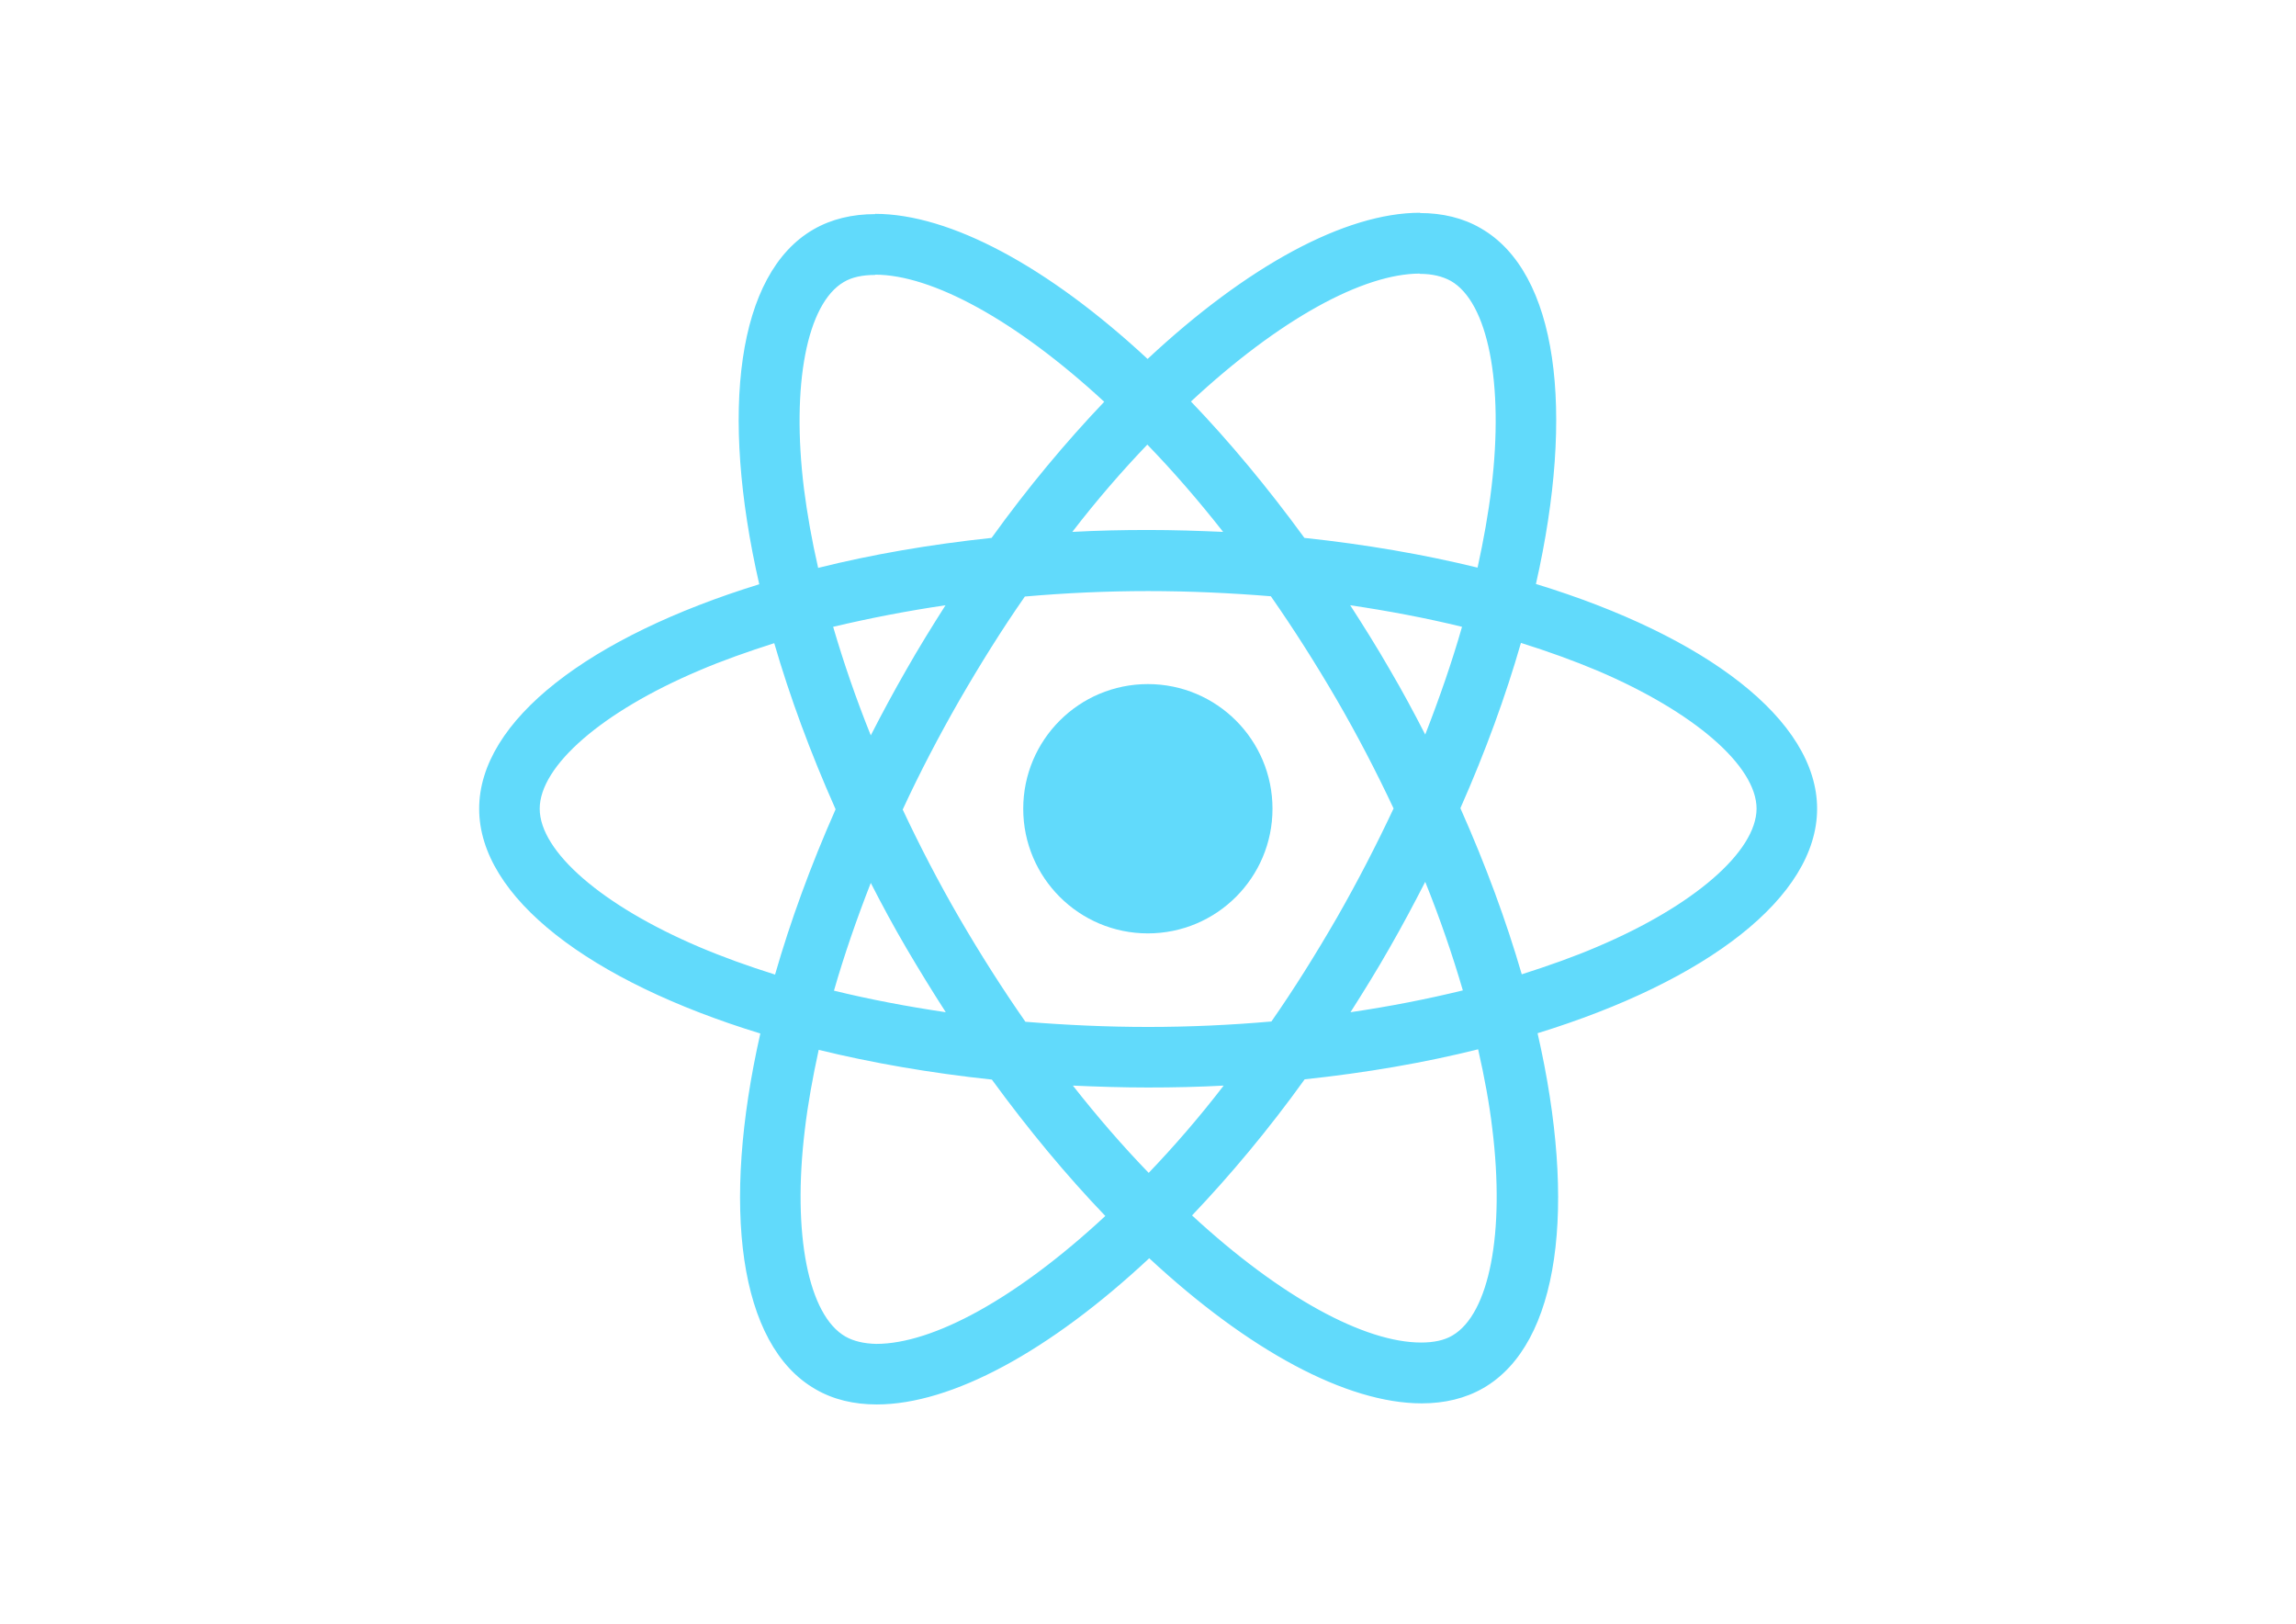
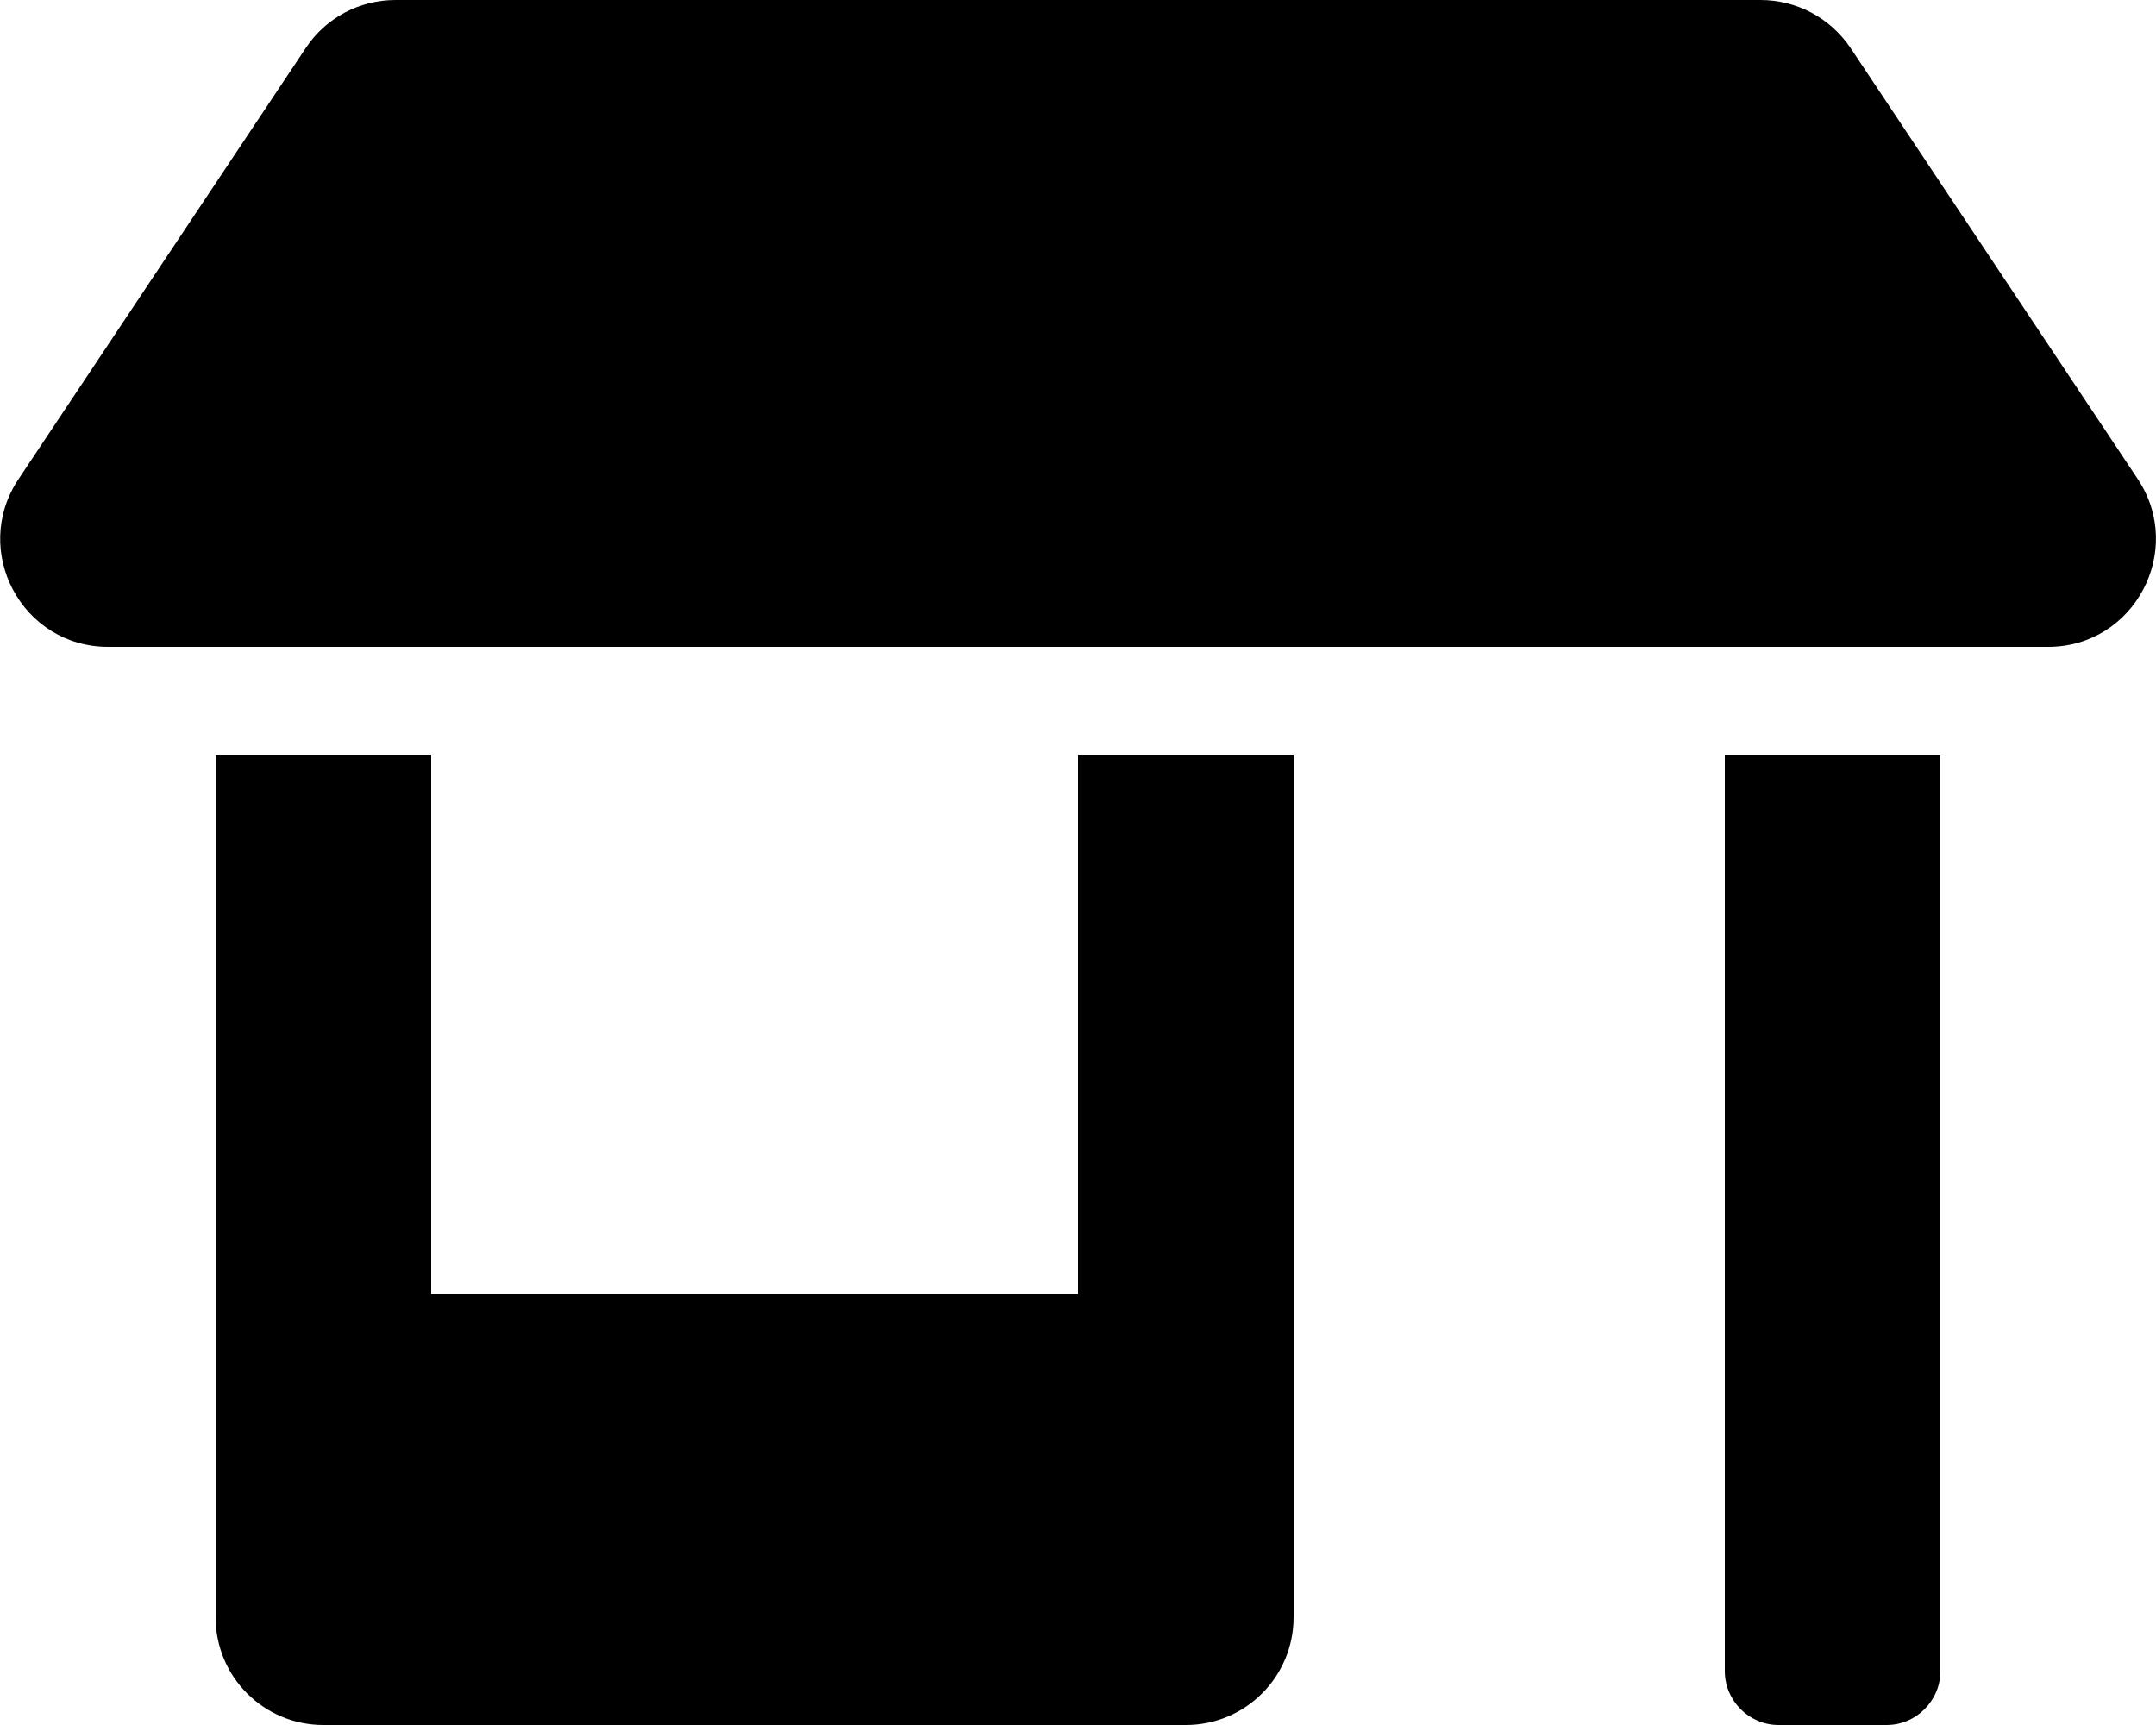
- <svg xmlns="http://www.w3.org/2000/svg" viewBox="0 0 841.9 595.3">
-   <g fill="#61DAFB">
-     <path d="M666.3 296.5c0-32.5-40.7-63.3-103.1-82.4 14.4-63.6 8-114.2-20.2-130.4-6.5-3.8-14.1-5.6-22.4-5.6v22.3c4.6 0 8.3.9 11.4 2.6 13.6 7.8 19.5 37.5 14.9 75.7-1.1 9.4-2.9 19.3-5.1 29.4-19.6-4.8-41-8.5-63.5-10.9-13.5-18.5-27.5-35.3-41.6-50 32.6-30.3 63.2-46.9 84-46.9V78c-27.5 0-63.5 19.6-99.9 53.6-36.4-33.8-72.4-53.2-99.9-53.2v22.3c20.7 0 51.4 16.5 84 46.6-14 14.7-28 31.4-41.3 49.9-22.6 2.4-44 6.1-63.6 11-2.3-10-4-19.7-5.2-29-4.7-38.2 1.1-67.9 14.6-75.8 3-1.8 6.9-2.6 11.5-2.6V78.5c-8.4 0-16 1.8-22.6 5.6-28.1 16.2-34.4 66.7-19.9 130.1-62.2 19.2-102.7 49.9-102.7 82.3 0 32.5 40.7 63.3 103.1 82.4-14.4 63.6-8 114.2 20.2 130.4 6.5 3.8 14.1 5.6 22.5 5.6 27.5 0 63.5-19.6 99.9-53.6 36.4 33.8 72.4 53.2 99.9 53.2 8.4 0 16-1.8 22.6-5.6 28.1-16.2 34.4-66.7 19.9-130.1 62-19.1 102.5-49.9 102.5-82.3zm-130.2-66.7c-3.7 12.9-8.3 26.2-13.5 39.5-4.1-8-8.4-16-13.1-24-4.6-8-9.5-15.8-14.4-23.4 14.2 2.1 27.9 4.7 41 7.9zm-45.8 106.5c-7.8 13.5-15.8 26.3-24.1 38.2-14.9 1.3-30 2-45.2 2-15.1 0-30.2-.7-45-1.9-8.3-11.9-16.4-24.6-24.2-38-7.6-13.1-14.5-26.4-20.8-39.8 6.2-13.4 13.2-26.8 20.7-39.9 7.8-13.5 15.8-26.3 24.1-38.2 14.9-1.3 30-2 45.2-2 15.1 0 30.2.7 45 1.9 8.3 11.9 16.4 24.6 24.2 38 7.6 13.1 14.5 26.4 20.8 39.8-6.3 13.4-13.2 26.8-20.7 39.9zm32.3-13c5.4 13.4 10 26.8 13.8 39.8-13.1 3.2-26.9 5.9-41.2 8 4.9-7.7 9.8-15.6 14.4-23.7 4.6-8 8.9-16.1 13-24.1zM421.2 430c-9.3-9.6-18.6-20.3-27.8-32 9 .4 18.2.7 27.5.7 9.4 0 18.7-.2 27.8-.7-9 11.7-18.3 22.4-27.5 32zm-74.4-58.9c-14.2-2.1-27.9-4.7-41-7.9 3.7-12.9 8.3-26.2 13.5-39.5 4.1 8 8.4 16 13.1 24 4.7 8 9.5 15.8 14.4 23.4zM420.7 163c9.3 9.6 18.6 20.3 27.8 32-9-.4-18.2-.7-27.5-.7-9.4 0-18.7.2-27.8.7 9-11.7 18.3-22.4 27.5-32zm-74 58.9c-4.9 7.7-9.8 15.6-14.4 23.7-4.6 8-8.9 16-13 24-5.4-13.4-10-26.8-13.8-39.8 13.1-3.1 26.9-5.8 41.2-7.9zm-90.5 125.2c-35.4-15.1-58.3-34.9-58.3-50.6 0-15.7 22.9-35.6 58.3-50.6 8.6-3.7 18-7 27.7-10.1 5.7 19.6 13.2 40 22.5 60.9-9.2 20.8-16.6 41.1-22.2 60.6-9.9-3.1-19.3-6.5-28-10.2zM310 490c-13.6-7.8-19.5-37.5-14.9-75.7 1.1-9.4 2.9-19.3 5.1-29.4 19.6 4.8 41 8.5 63.5 10.9 13.5 18.5 27.5 35.3 41.6 50-32.6 30.3-63.2 46.9-84 46.9-4.5-.1-8.3-1-11.3-2.7zm237.2-76.2c4.7 38.2-1.1 67.9-14.6 75.8-3 1.8-6.9 2.6-11.5 2.6-20.7 0-51.4-16.5-84-46.6 14-14.7 28-31.4 41.3-49.9 22.6-2.4 44-6.1 63.6-11 2.3 10.1 4.1 19.8 5.2 29.1zm38.5-66.7c-8.6 3.7-18 7-27.7 10.1-5.7-19.6-13.2-40-22.5-60.9 9.2-20.8 16.6-41.1 22.2-60.6 9.9 3.1 19.3 6.5 28.1 10.2 35.4 15.1 58.3 34.9 58.3 50.6-.1 15.7-23 35.6-58.4 50.6zM320.8 78.4z" />
-     <circle cx="420.9" cy="296.5" r="45.7" />
-     <path d="M520.5 78.1z" />
-   </g>
+ <svg xmlns="http://www.w3.org/2000/svg" aria-hidden="true" focusable="false" data-prefix="fas" data-icon="store-alt" class="svg-inline--fa fa-store-alt fa-w-20" role="img" viewBox="0 0 640 512">
+   <path fill="currentColor" d="M320 384H128V224H64v256c0 17.7 14.3 32 32 32h256c17.7 0 32-14.3 32-32V224h-64v160zm314.6-241.8l-85.3-128c-6-8.9-16-14.2-26.7-14.2H117.4c-10.7 0-20.7 5.3-26.6 14.2l-85.3 128c-14.2 21.3 1 49.8 26.6 49.8H608c25.5 0 40.7-28.5 26.6-49.8zM512 496c0 8.8 7.2 16 16 16h32c8.8 0 16-7.2 16-16V224h-64v272z" />
</svg>
